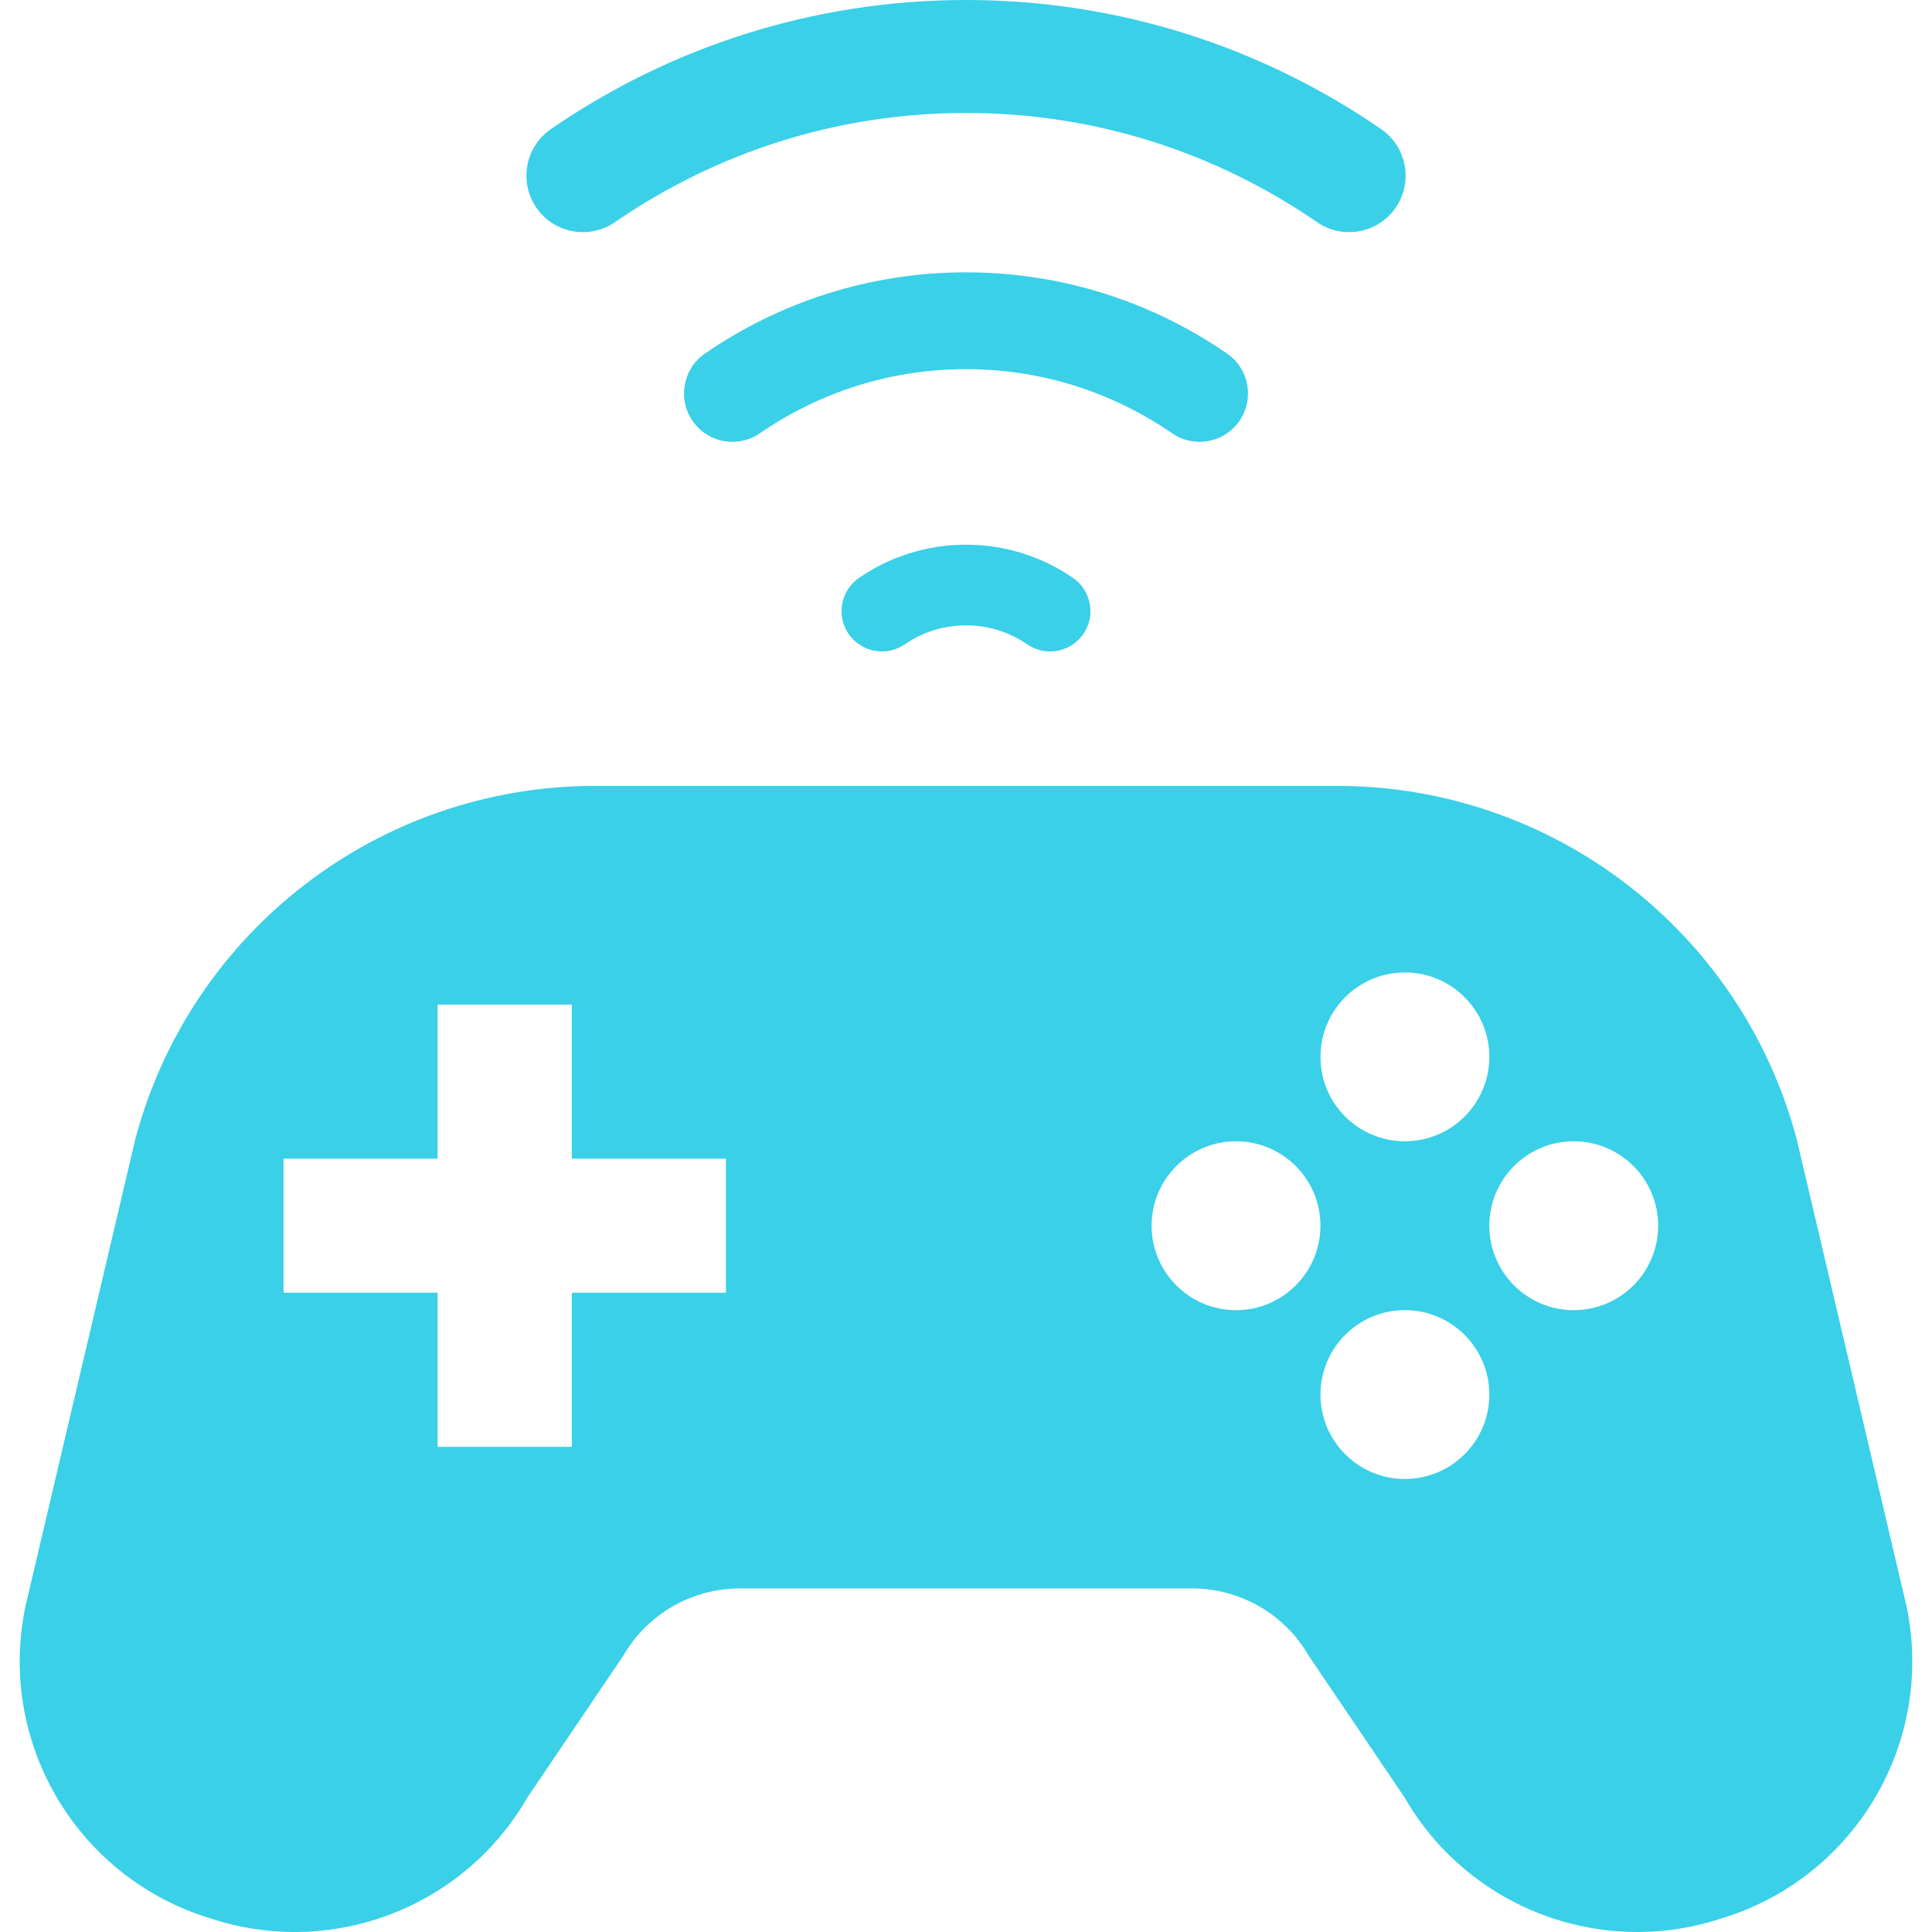
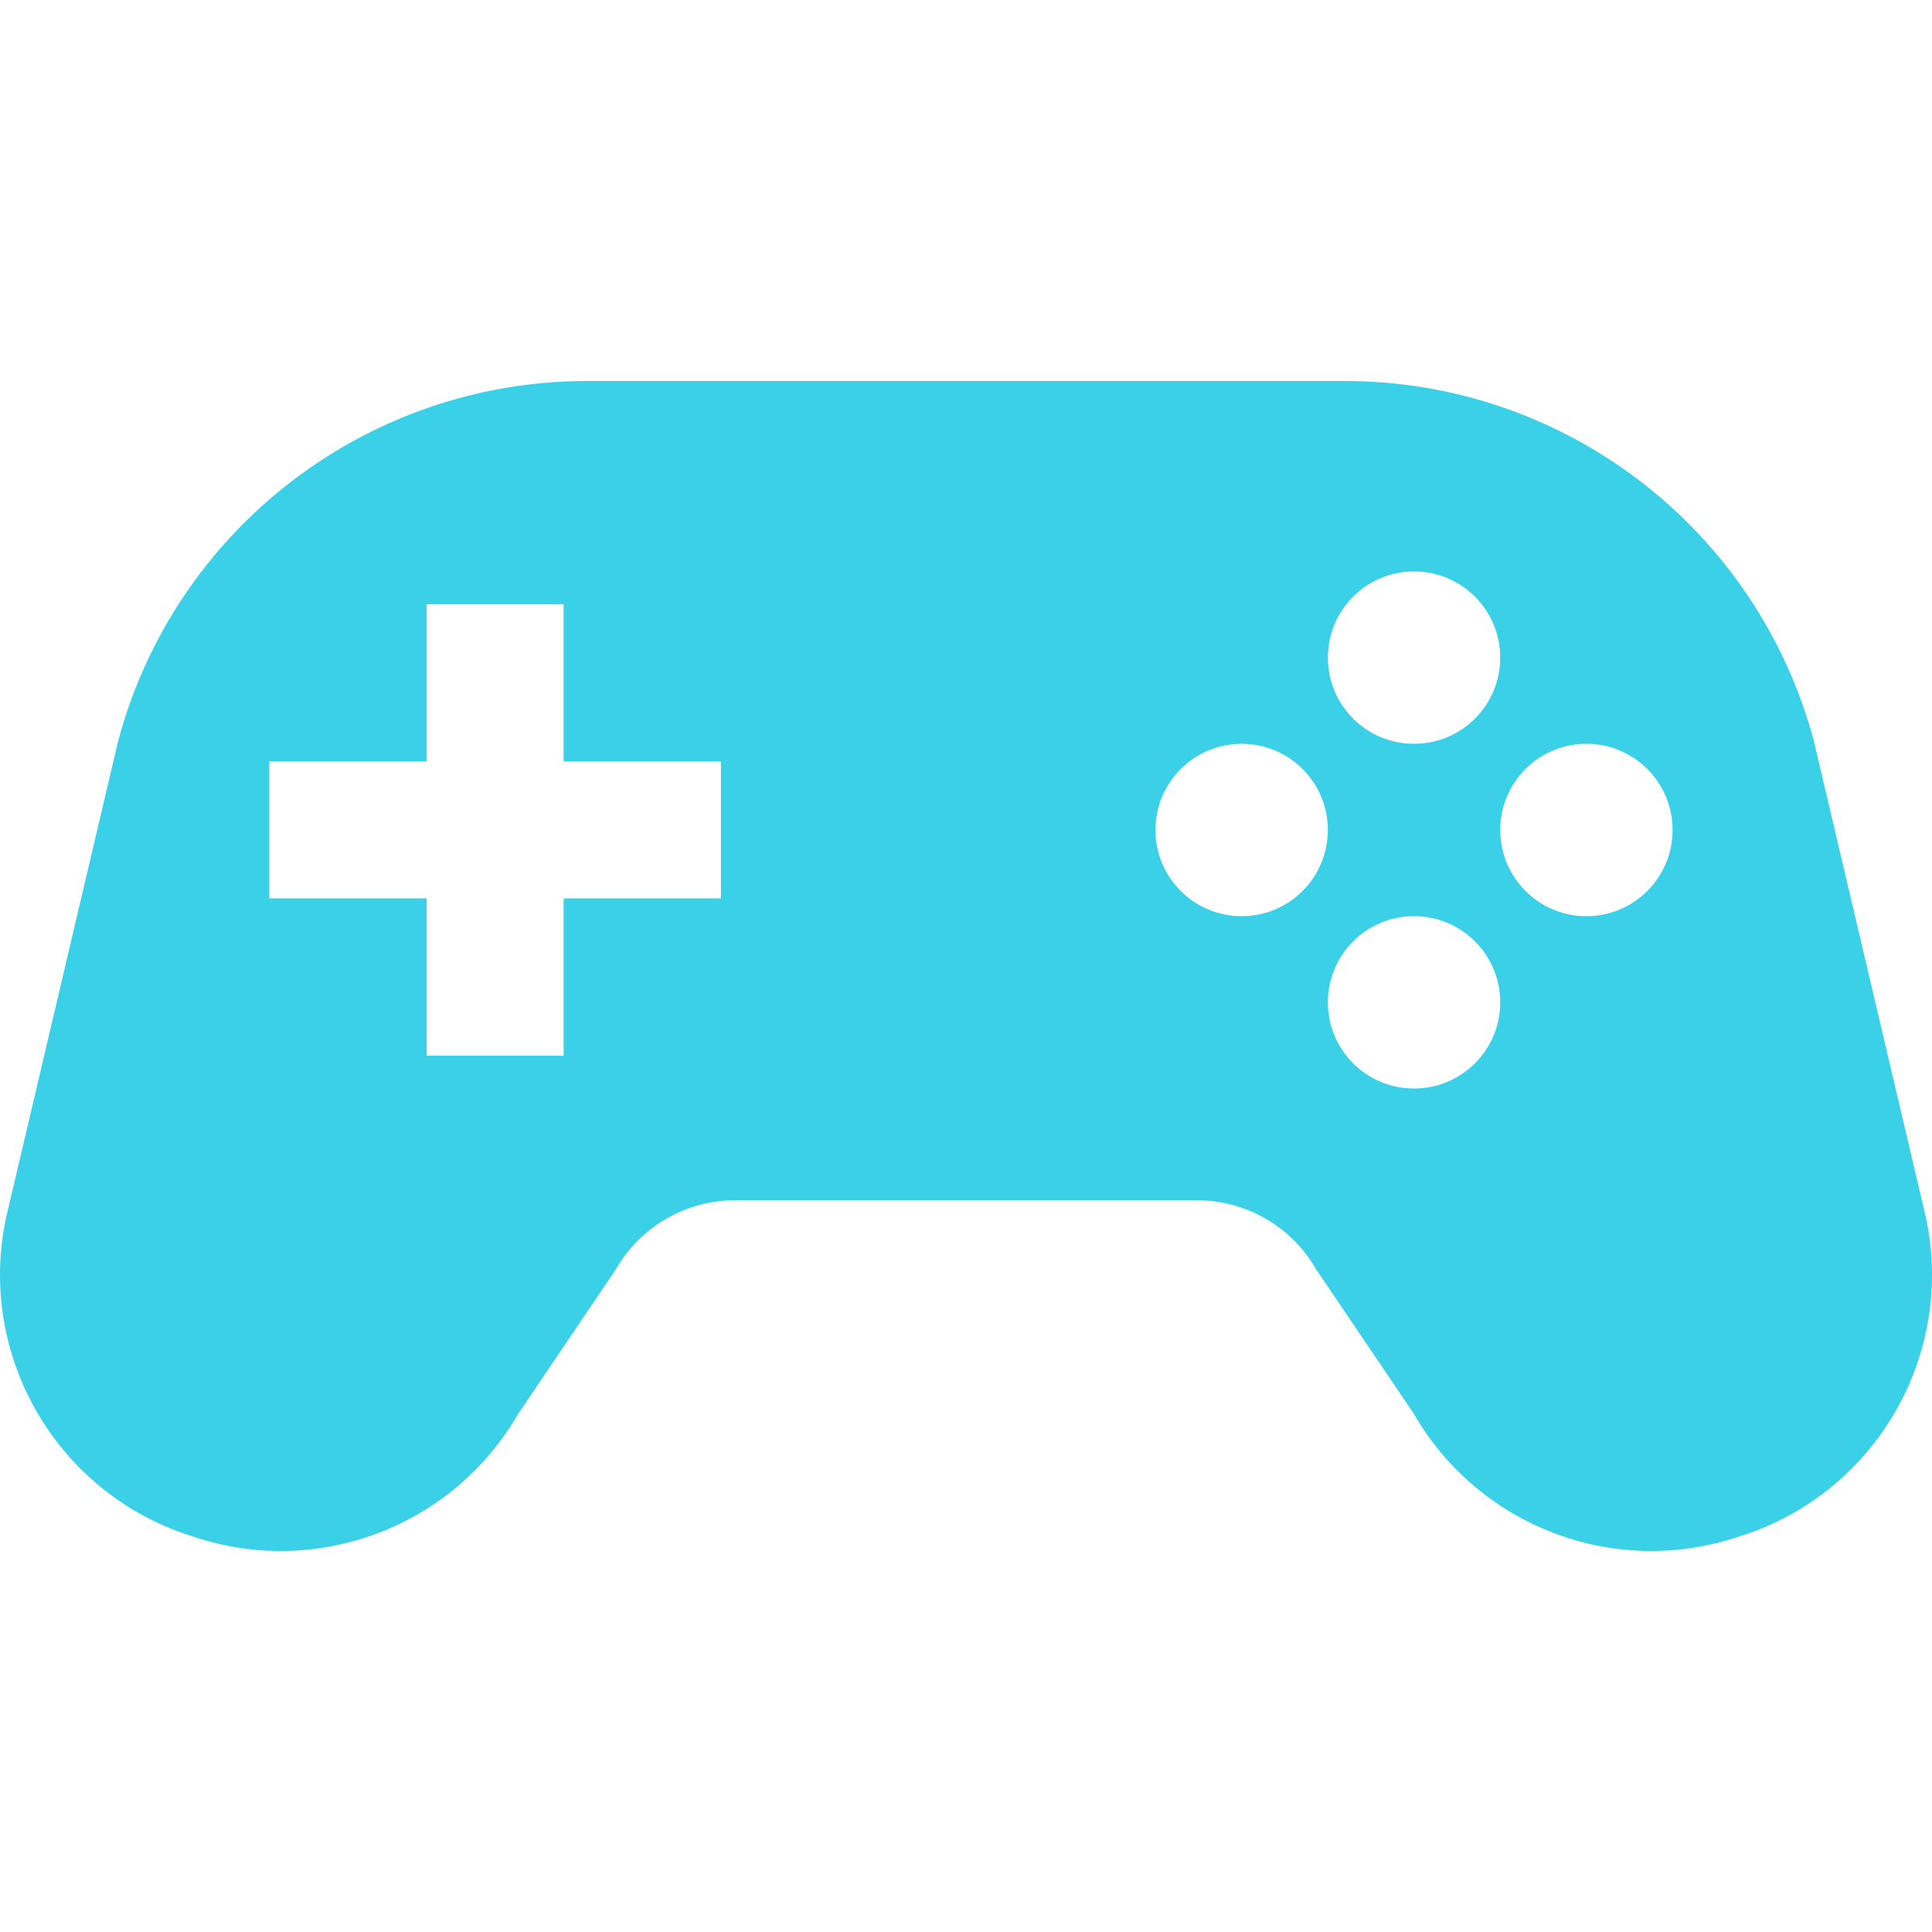
<svg xmlns="http://www.w3.org/2000/svg" version="1.1" id="_x32_" x="0px" y="0px" viewBox="0 0 512 512" style="width: 64px; height: 64px; opacity: 1;" xml:space="preserve">
  <style type="text/css">
	.st0{fill:#4B4B4B;}
</style>
  <g>
-     <path class="st0" d="M505.248,425.662l-29.152-123.97c-14.772-55.105-64.699-93.416-121.749-93.416H157.653   c-57.05,0-106.986,38.311-121.749,93.416L6.752,425.662c-7.465,35.564,13.069,71.045,47.632,82.294l1.703,0.542   c31.99,10.413,66.895-3.006,83.688-32.157l25.368-37.51c6.363-11.056,18.154-17.879,30.904-17.879h119.904   c12.751,0,24.533,6.823,30.905,17.879l25.368,37.51c16.792,29.152,51.697,42.57,83.688,32.157l1.703-0.542   C492.179,496.707,512.712,461.226,505.248,425.662z M192.374,342.584h-40.841v40.842h-35.556v-40.842H75.143v-35.539h40.834   v-40.826h35.556v40.826h40.841V342.584z M372.3,257.71c12.367,0,22.388,10.012,22.388,22.379c0,12.351-10.021,22.363-22.388,22.363   c-12.35,0-22.362-10.012-22.362-22.363C349.938,267.722,359.95,257.71,372.3,257.71z M327.559,347.21   c-12.35,0-22.371-10.02-22.371-22.395c0-12.342,10.021-22.362,22.371-22.362c12.358,0,22.371,10.02,22.371,22.362   C349.93,337.19,339.917,347.21,327.559,347.21z M372.3,391.943c-12.35,0-22.362-10.012-22.362-22.363   c0-12.367,10.012-22.379,22.362-22.379c12.367,0,22.388,10.012,22.388,22.379C394.688,381.931,384.667,391.943,372.3,391.943z    M417.05,347.21c-12.35,0-22.362-10.02-22.362-22.395c0-12.342,10.012-22.362,22.362-22.362c12.36,0,22.379,10.02,22.379,22.362   C439.429,337.19,429.41,347.21,417.05,347.21z" style="fill: rgb(57, 208, 232);" />
-     <path class="st0" d="M162.964,58.878c26.513-18.262,58.494-28.943,93.041-28.95c34.545,0.008,66.519,10.688,93.04,28.95   c6.806,4.685,16.125,2.965,20.818-3.832c4.684-6.814,2.972-16.125-3.833-20.818C334.748,12.676,296.779-0.008,256.005,0   c-40.776-0.008-78.753,12.676-110.025,34.228c-6.806,4.693-8.518,14.012-3.834,20.818C146.84,61.852,156.158,63.564,162.964,58.878   z" style="fill: rgb(57, 208, 232);" />
-     <path class="st0" d="M328.47,111.545c4.016-5.837,2.546-13.828-3.282-17.845h-0.008c-19.649-13.553-43.548-21.536-69.174-21.528   c-25.628-0.008-49.526,7.974-69.184,21.528c-5.837,4.016-7.307,12.008-3.29,17.836c4.016,5.837,12.008,7.307,17.836,3.29   c15.59-10.73,34.336-16.993,54.637-17.002c20.3,0.009,39.038,6.271,54.619,17.002C316.462,118.843,324.445,117.373,328.47,111.545z   " style="fill: rgb(57, 208, 232);" />
-     <path class="st0" d="M227.654,153.146c-4.868,3.349-6.096,10.004-2.755,14.864c3.349,4.868,10.004,6.096,14.863,2.756   c4.643-3.19,10.18-5.044,16.242-5.044c6.054,0,11.598,1.862,16.224,5.036c4.86,3.348,11.515,2.12,14.864-2.739   c3.349-4.86,2.121-11.516-2.739-14.864c-8.034-5.544-17.853-8.81-28.349-8.81C245.499,144.336,235.688,147.618,227.654,153.146z" style="fill: rgb(57, 208, 232);" />
+     <path class="st0" d="M510.441,322.894l-29.76-126.56c-15.073-56.252-66.047-95.363-124.286-95.363H155.604   c-58.239,0-109.212,39.11-124.285,95.363l-29.76,126.56c-7.618,36.303,13.34,72.524,48.626,84.001l1.74,0.558   c32.658,10.632,68.288-3.07,85.429-32.831l25.894-38.289c6.502-11.288,18.538-18.25,31.55-18.25h122.406   c13.012,0,25.048,6.962,31.549,18.25l25.894,38.289c17.142,29.761,52.779,43.463,85.438,32.831l1.732-0.558   C497.1,395.418,518.06,359.197,510.441,322.894z M191.046,238.081h-41.689v41.696h-36.295v-41.696H71.373v-36.279h41.689v-41.68   h36.295v41.68h41.689V238.081z M374.728,151.436c12.626,0,22.847,10.221,22.847,22.848c0,12.61-10.221,22.831-22.847,22.831   c-12.61,0-22.831-10.221-22.831-22.831C351.897,161.656,362.118,151.436,374.728,151.436z M329.049,242.801   c-12.61,0-22.839-10.23-22.839-22.856c0-12.602,10.229-22.831,22.839-22.831c12.618,0,22.839,10.229,22.839,22.831   C351.889,232.572,341.668,242.801,329.049,242.801z M374.728,288.471c-12.61,0-22.831-10.221-22.831-22.831   c0-12.627,10.221-22.848,22.831-22.848c12.626,0,22.847,10.221,22.847,22.848C397.575,278.25,387.354,288.471,374.728,288.471z    M420.406,242.801c-12.61,0-22.832-10.23-22.832-22.856c0-12.602,10.222-22.831,22.832-22.831   c12.618,0,22.847,10.229,22.847,22.831C443.253,232.572,433.024,242.801,420.406,242.801z" style="fill: rgb(57, 208, 232);" />
  </g>
</svg>
